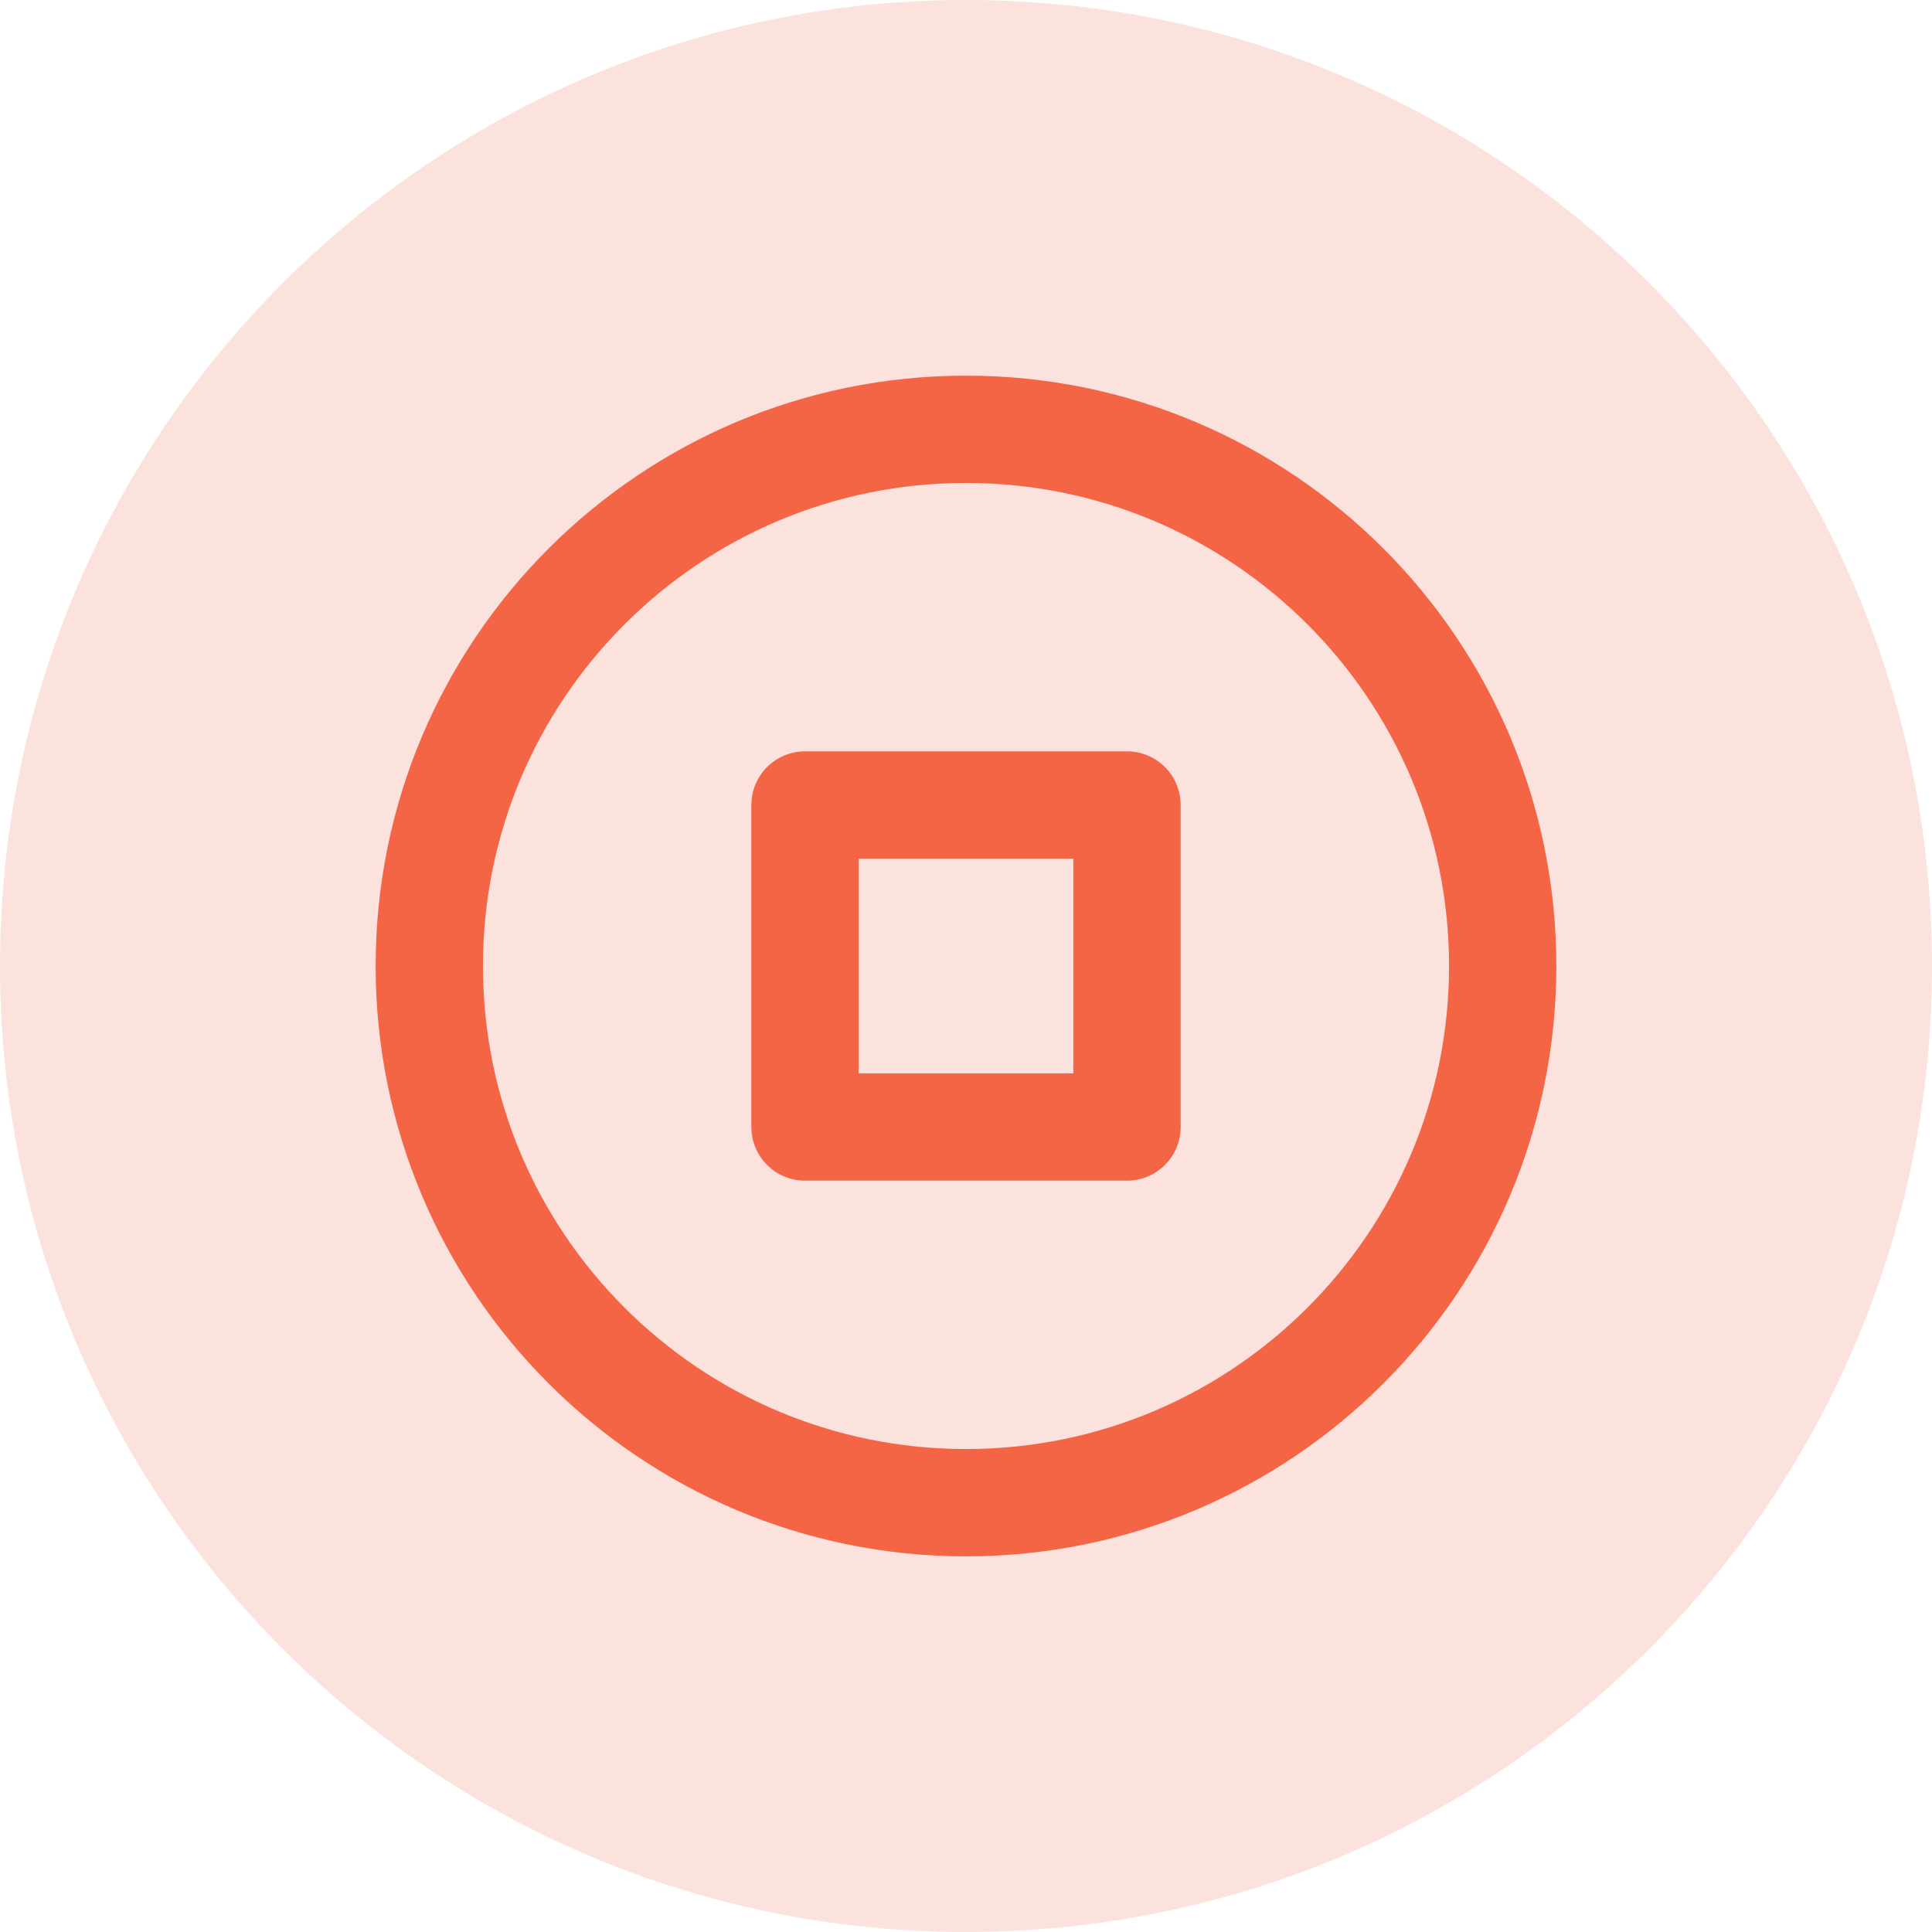
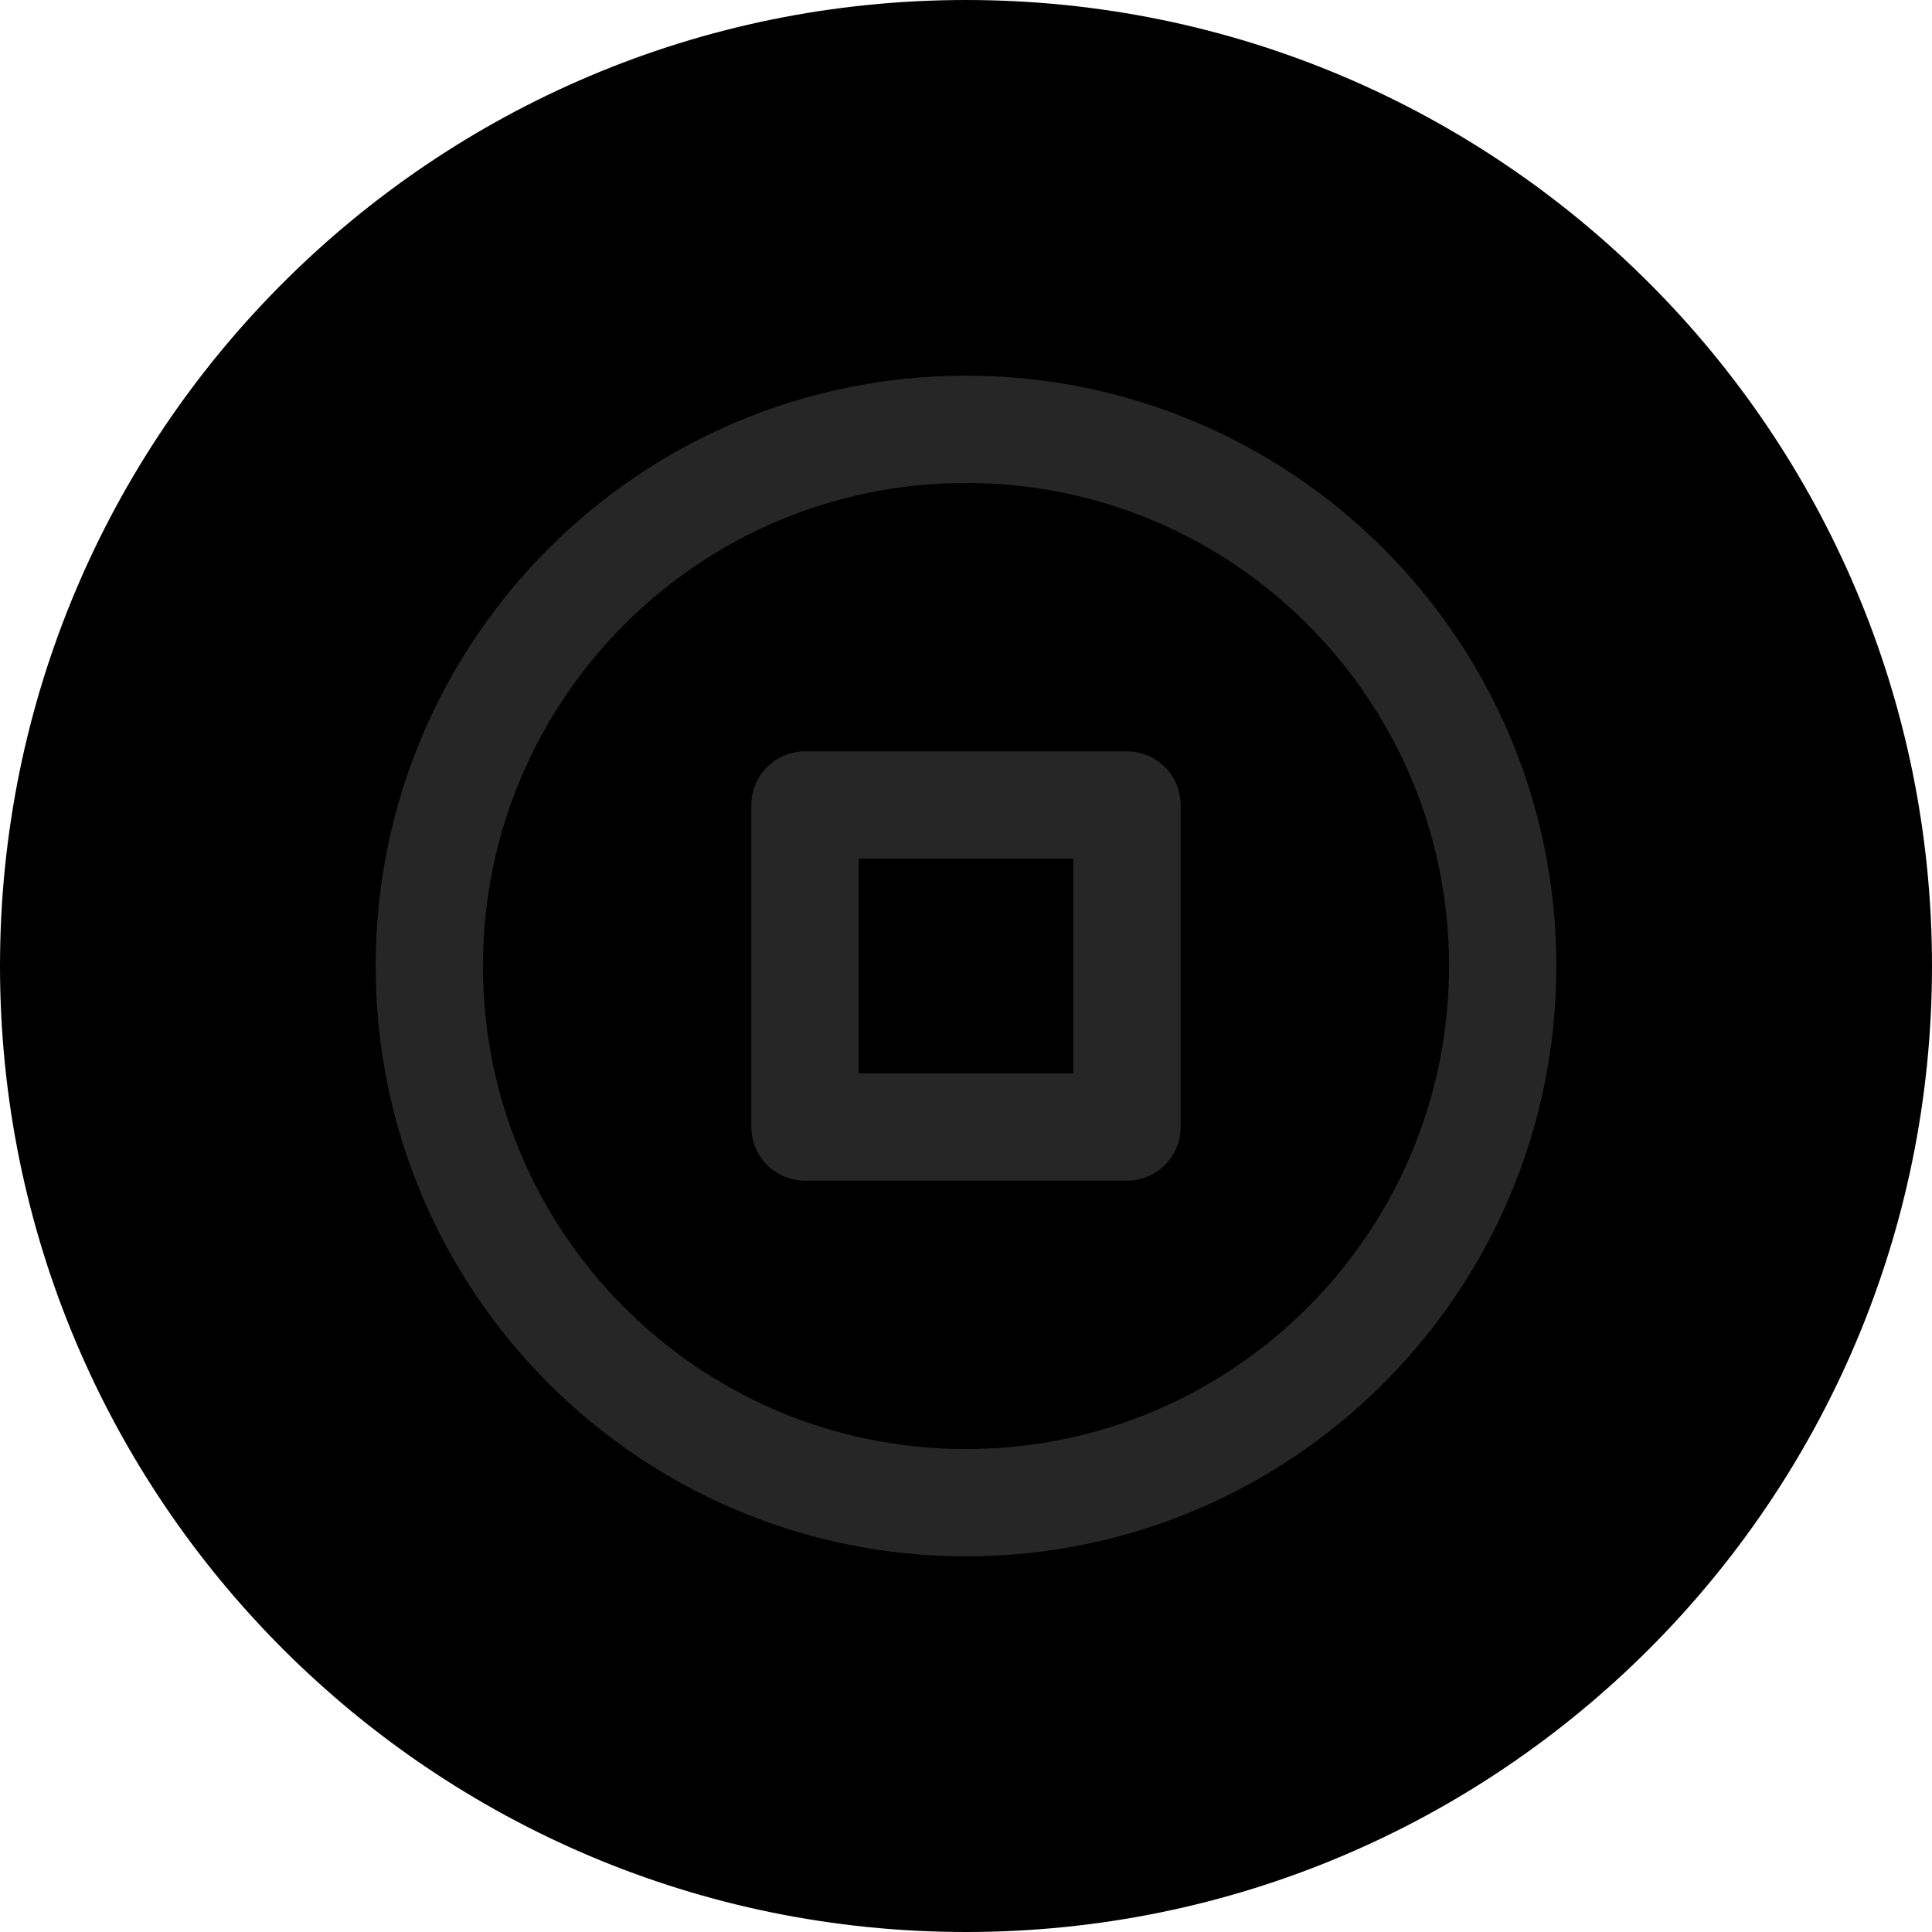
<svg xmlns="http://www.w3.org/2000/svg" width="24" height="24" viewBox="0 0 24 24" fill="none">
-   <circle cx="12" cy="12" r="12" fill="#FBE2DC" />
-   <path d="M12 18.667C15.682 18.667 18.667 15.682 18.667 12C18.667 8.318 15.682 5.333 12 5.333C8.318 5.333 5.333 8.318 5.333 12C5.333 15.682 8.318 18.667 12 18.667Z" stroke="#F46545" stroke-width="1.333" stroke-linecap="round" stroke-linejoin="round" />
-   <path d="M14 10H10V14H14V10Z" stroke="#F46545" stroke-width="1.333" stroke-linecap="round" stroke-linejoin="round" />
+   <circle cx="12" cy="12" r="12" fill="currentColor" />
+   <path d="M12 18.667C15.682 18.667 18.667 15.682 18.667 12C18.667 8.318 15.682 5.333 12 5.333C8.318 5.333 5.333 8.318 5.333 12C5.333 15.682 8.318 18.667 12 18.667Z" stroke="#262626" stroke-width="1.333" stroke-linecap="round" stroke-linejoin="round" />
+   <path d="M14 10H10V14H14V10Z" stroke="#262626" stroke-width="1.333" stroke-linecap="round" stroke-linejoin="round" />
</svg>
